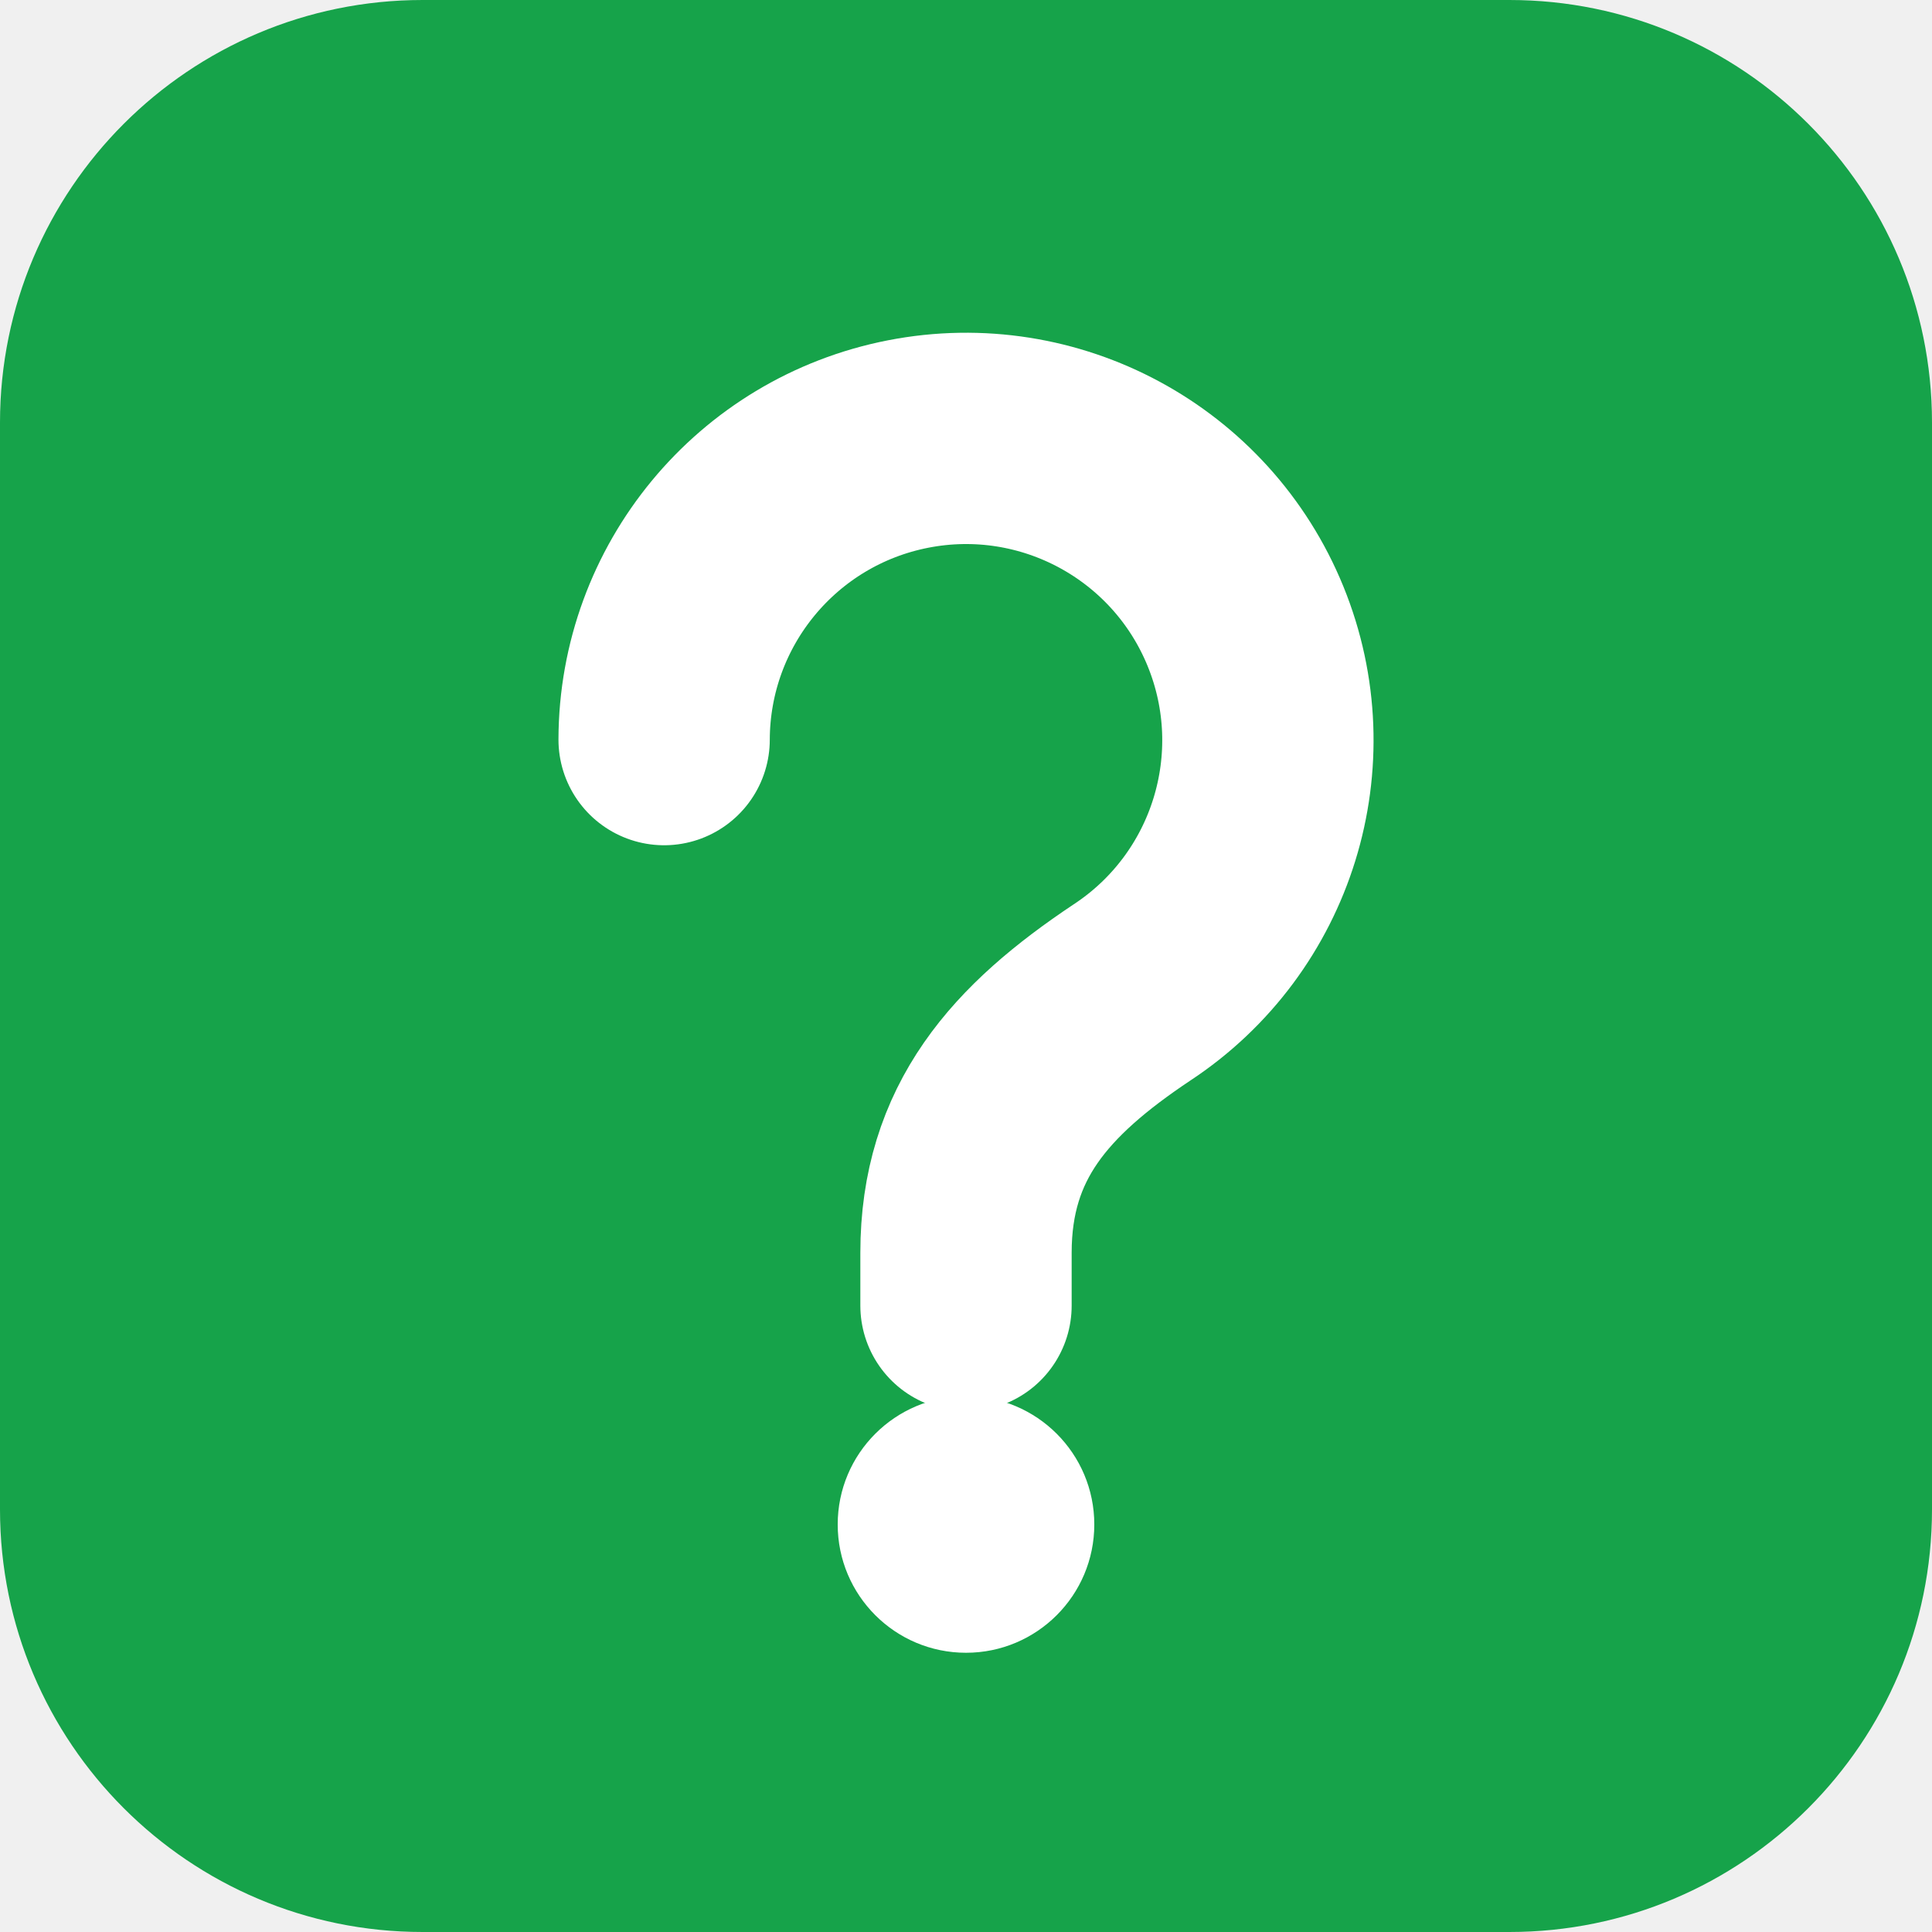
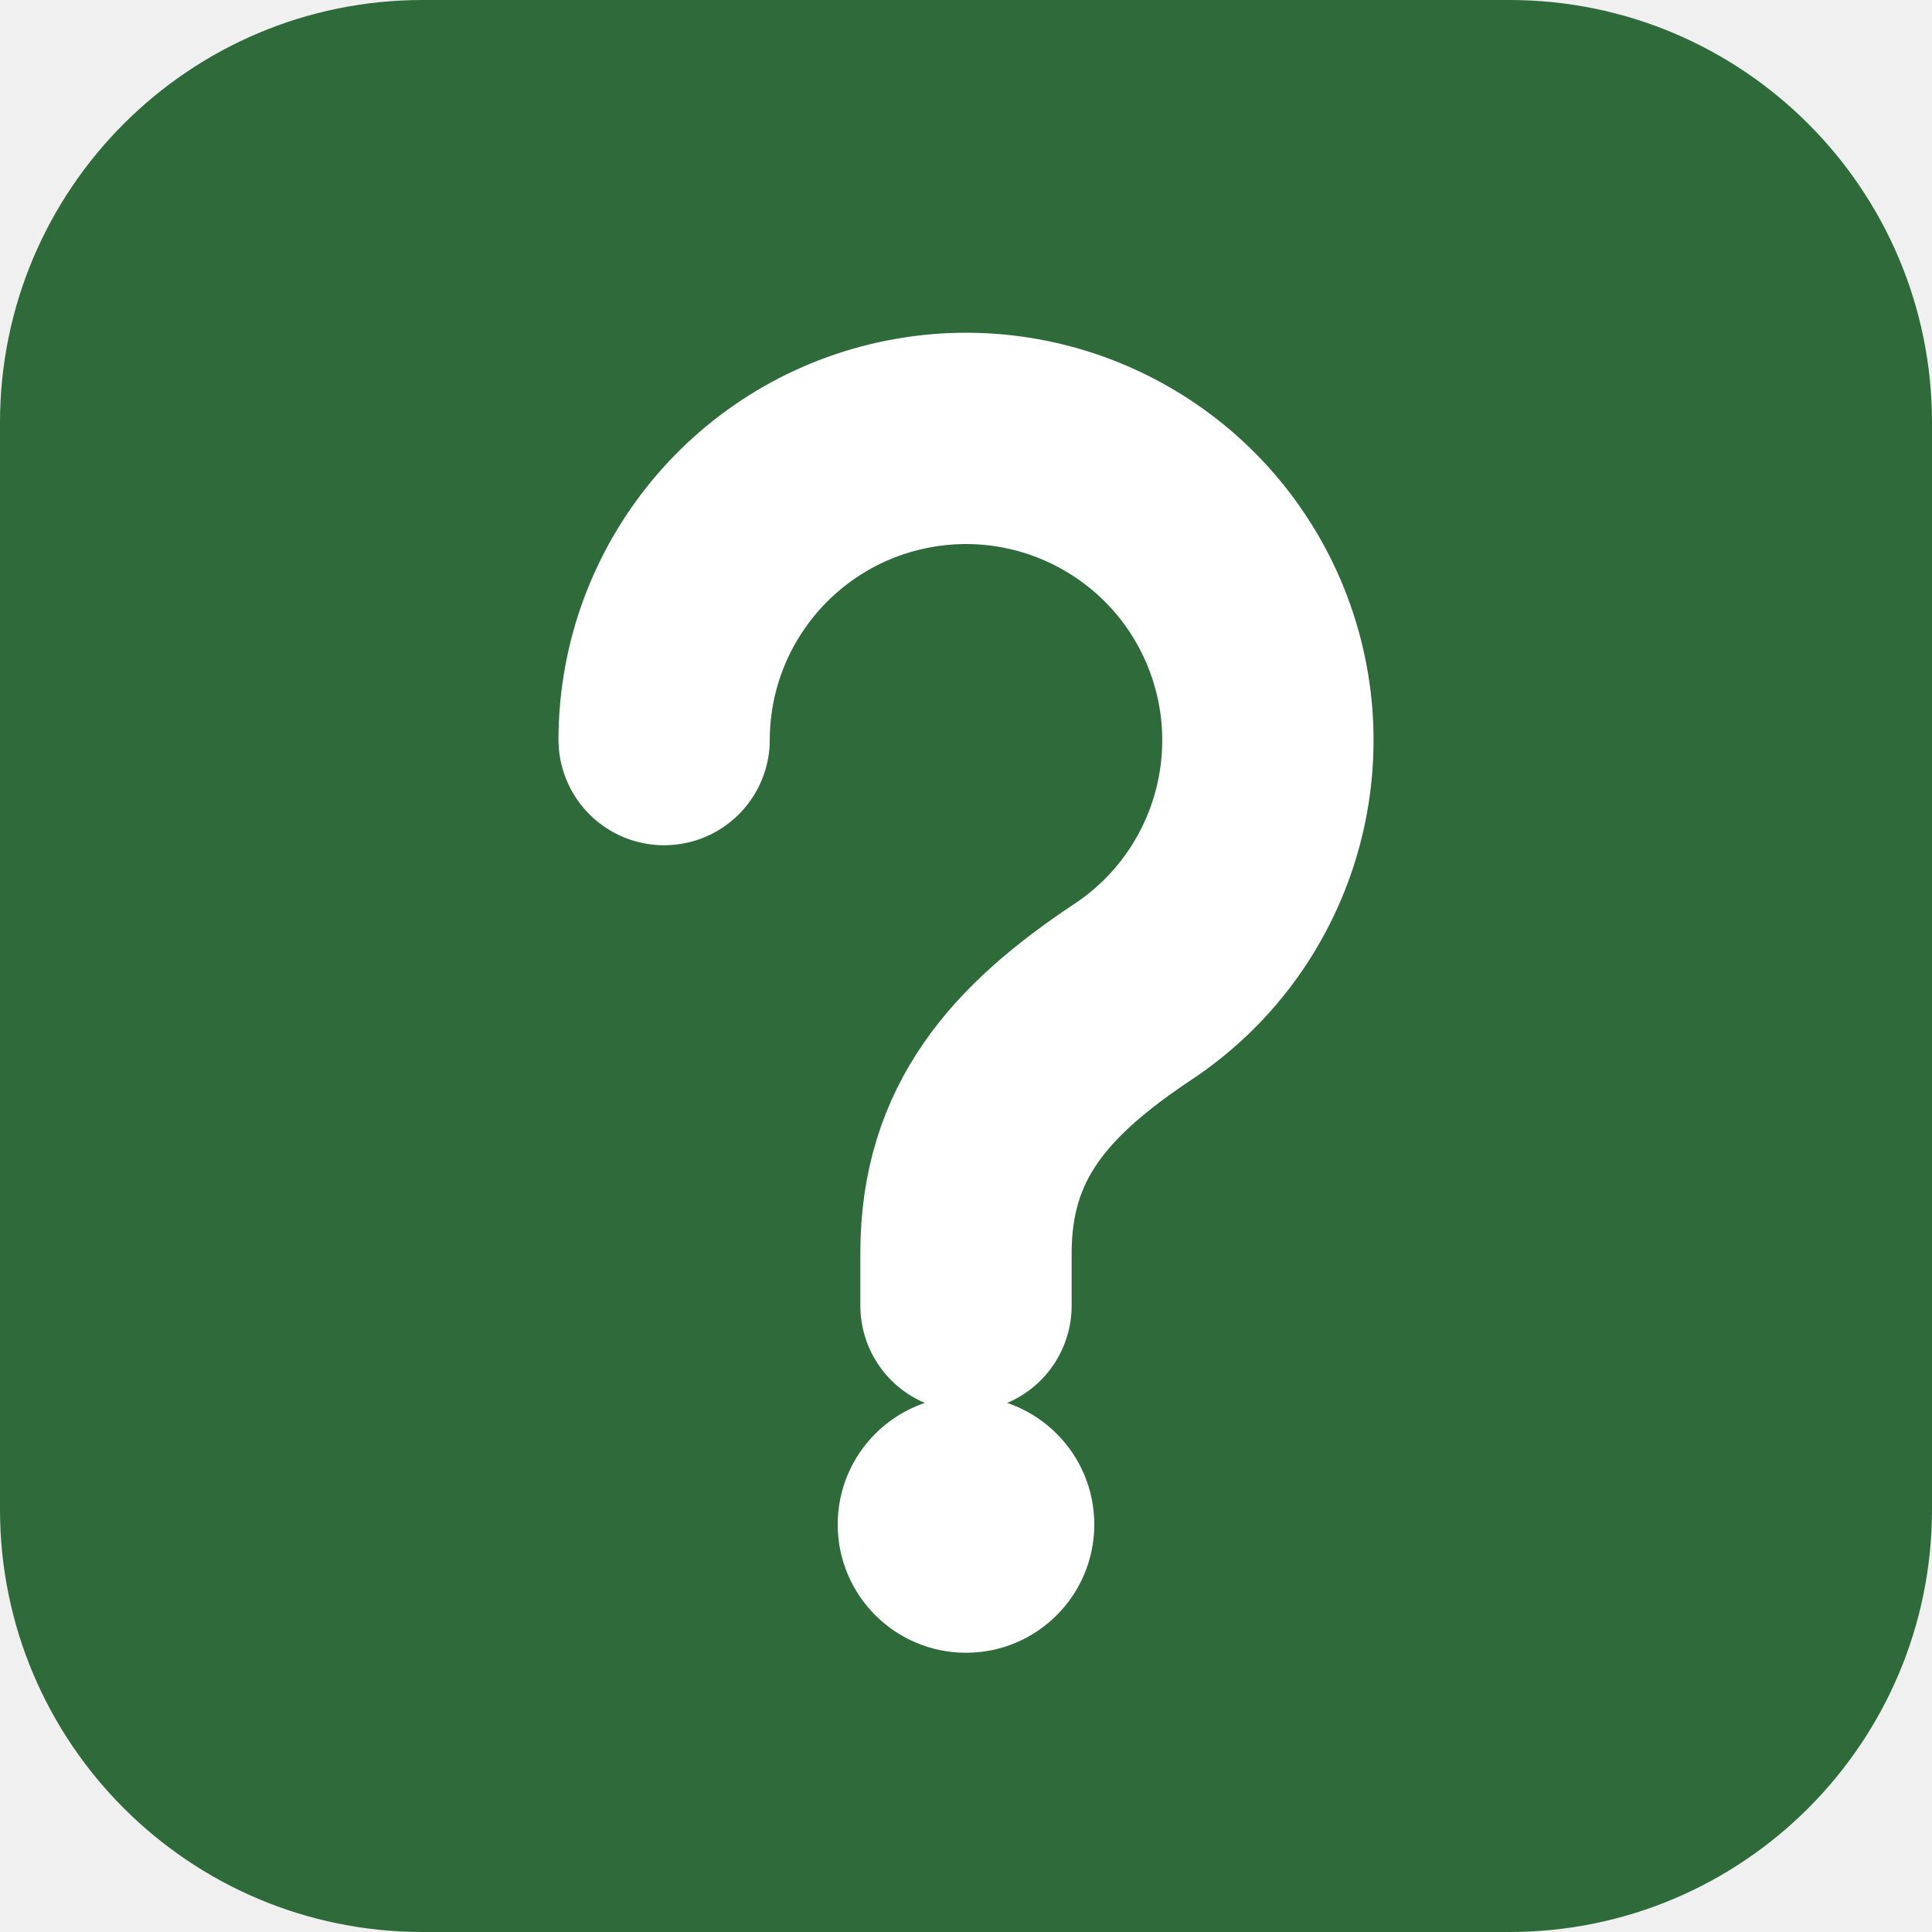
<svg xmlns="http://www.w3.org/2000/svg" viewBox="0 0 512 512">
-   <rect width="512" height="512" rx="112" fill="#16a34a" />
+   <rect width="512" height="512" rx="112" fill="#2f6b3a" />
  <path fill="none" stroke="#fff" stroke-width="56" stroke-linecap="round" stroke-linejoin="round" d="M176 196a80 80 0 1 1 124 67c-27 18-44 37-44 69v14" />
  <circle cx="256" cy="404" r="34" fill="#fff" />
</svg>
